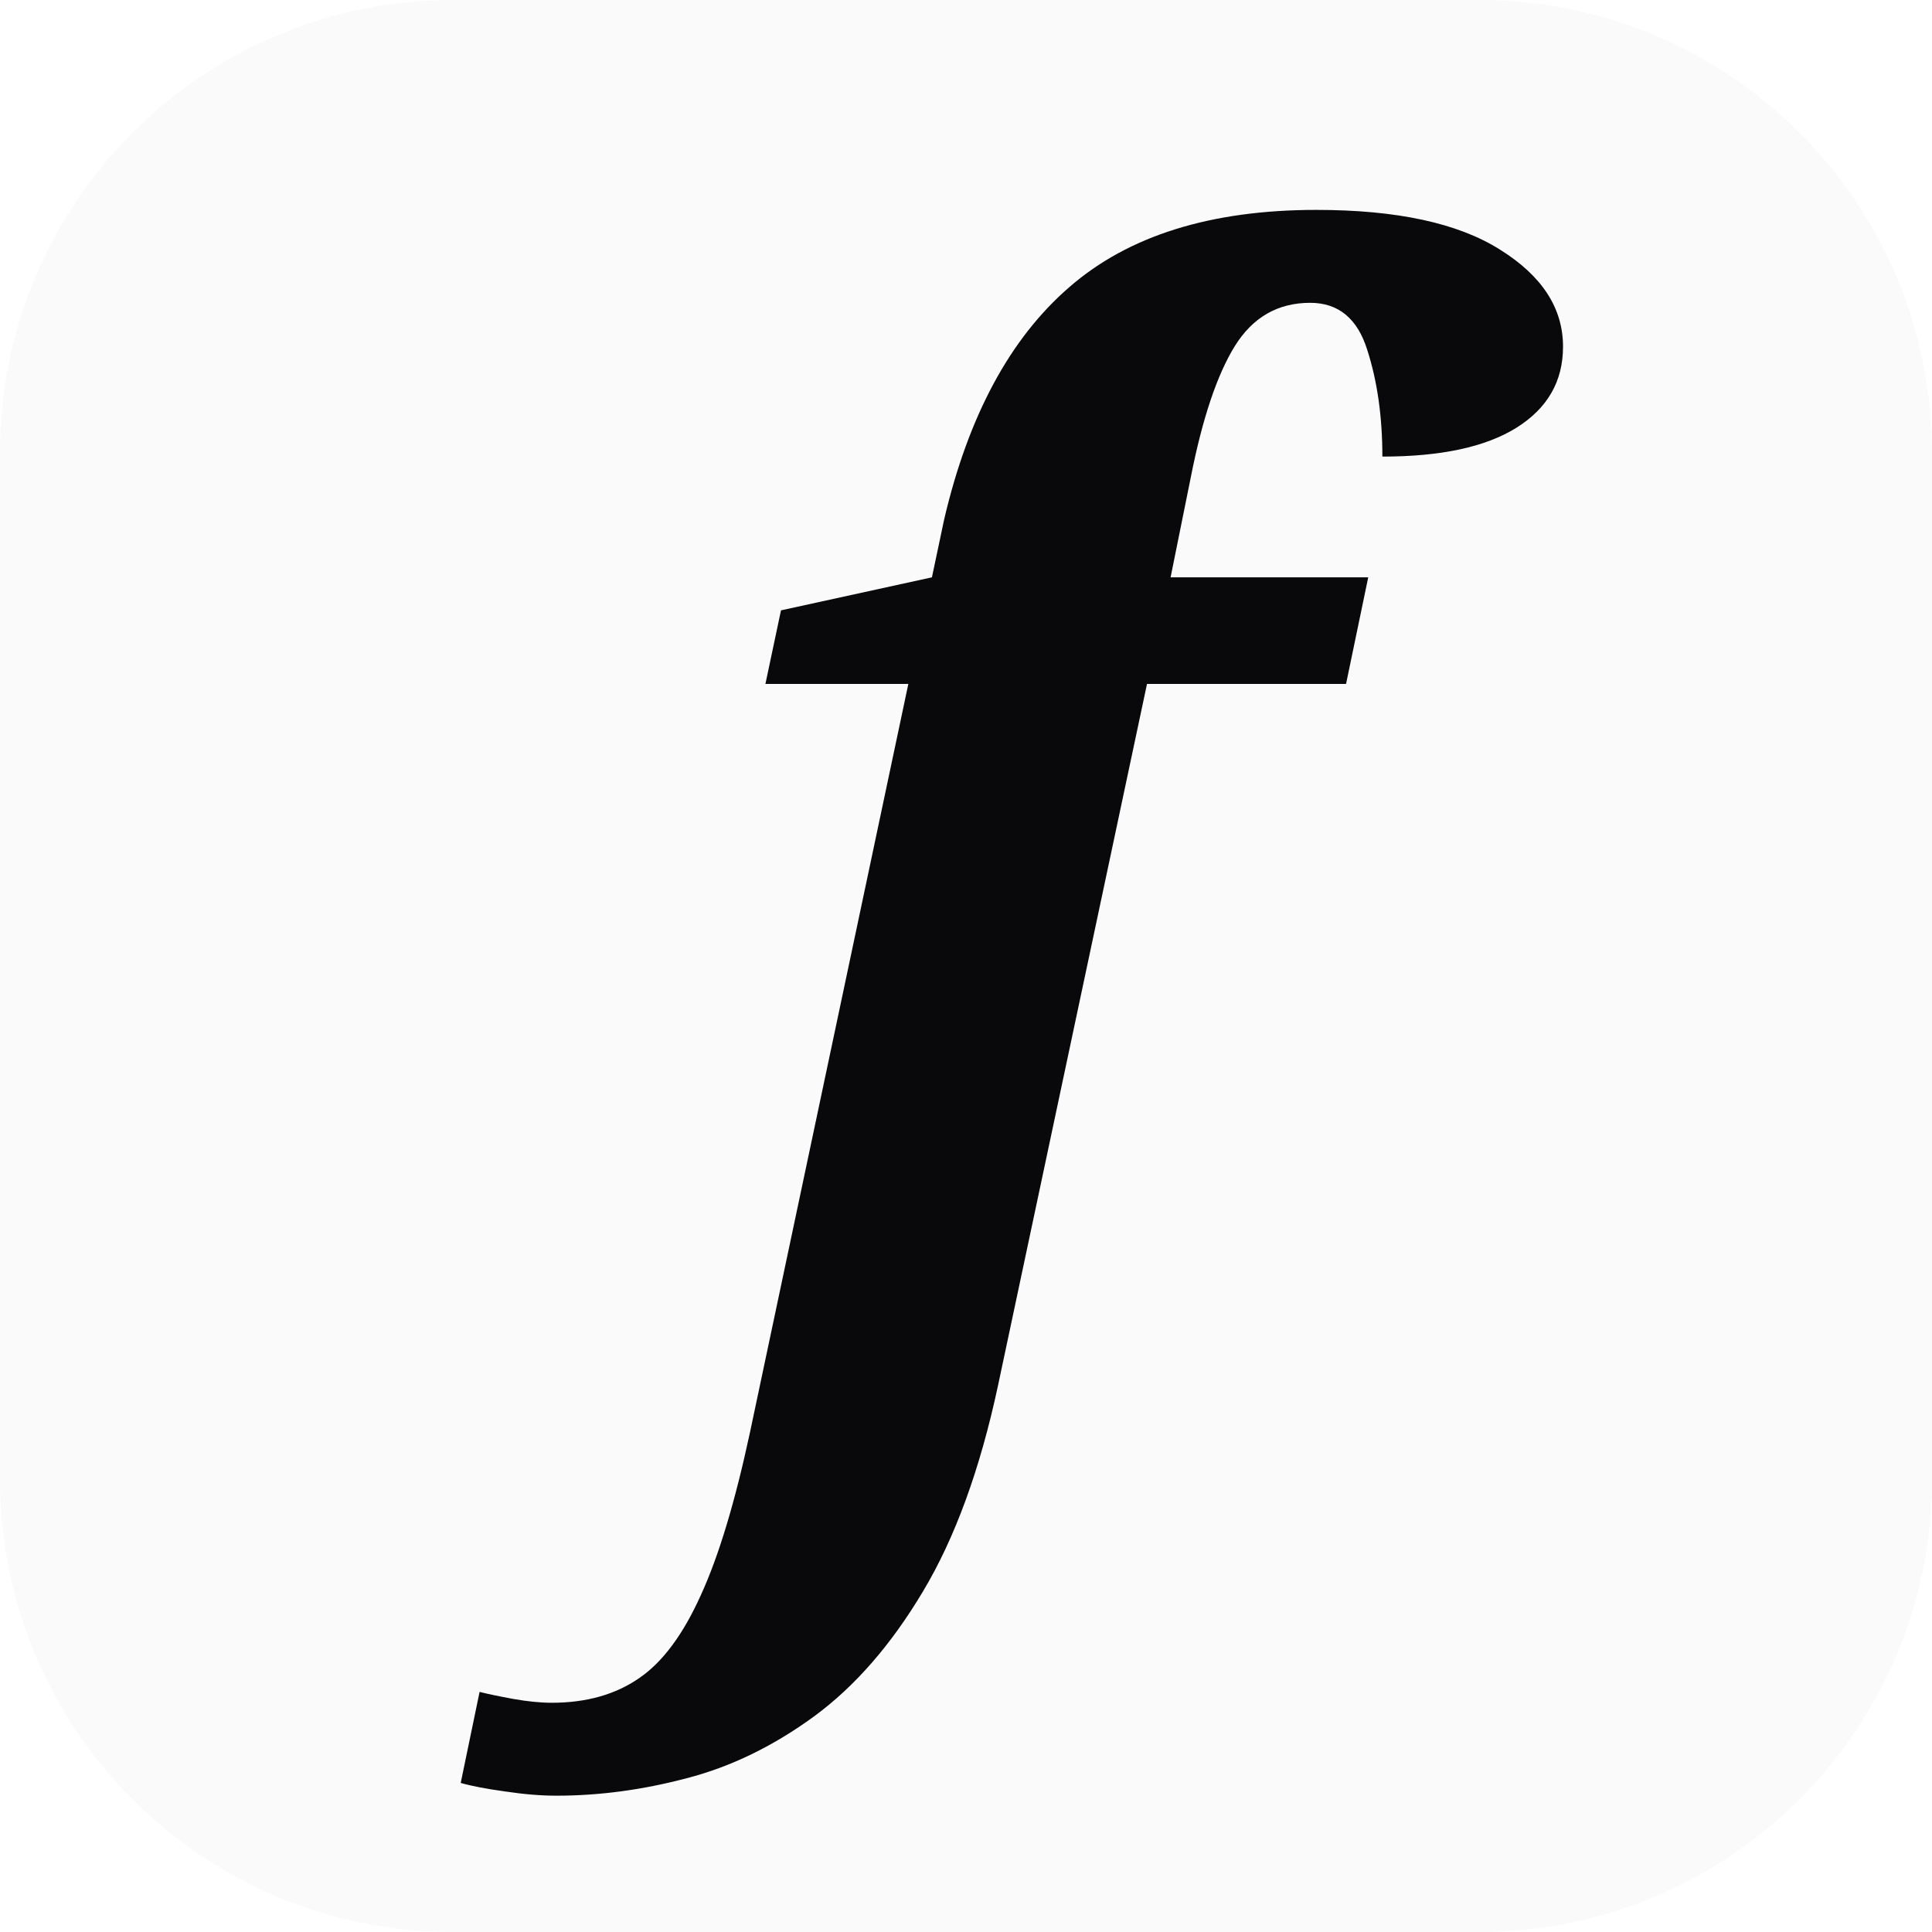
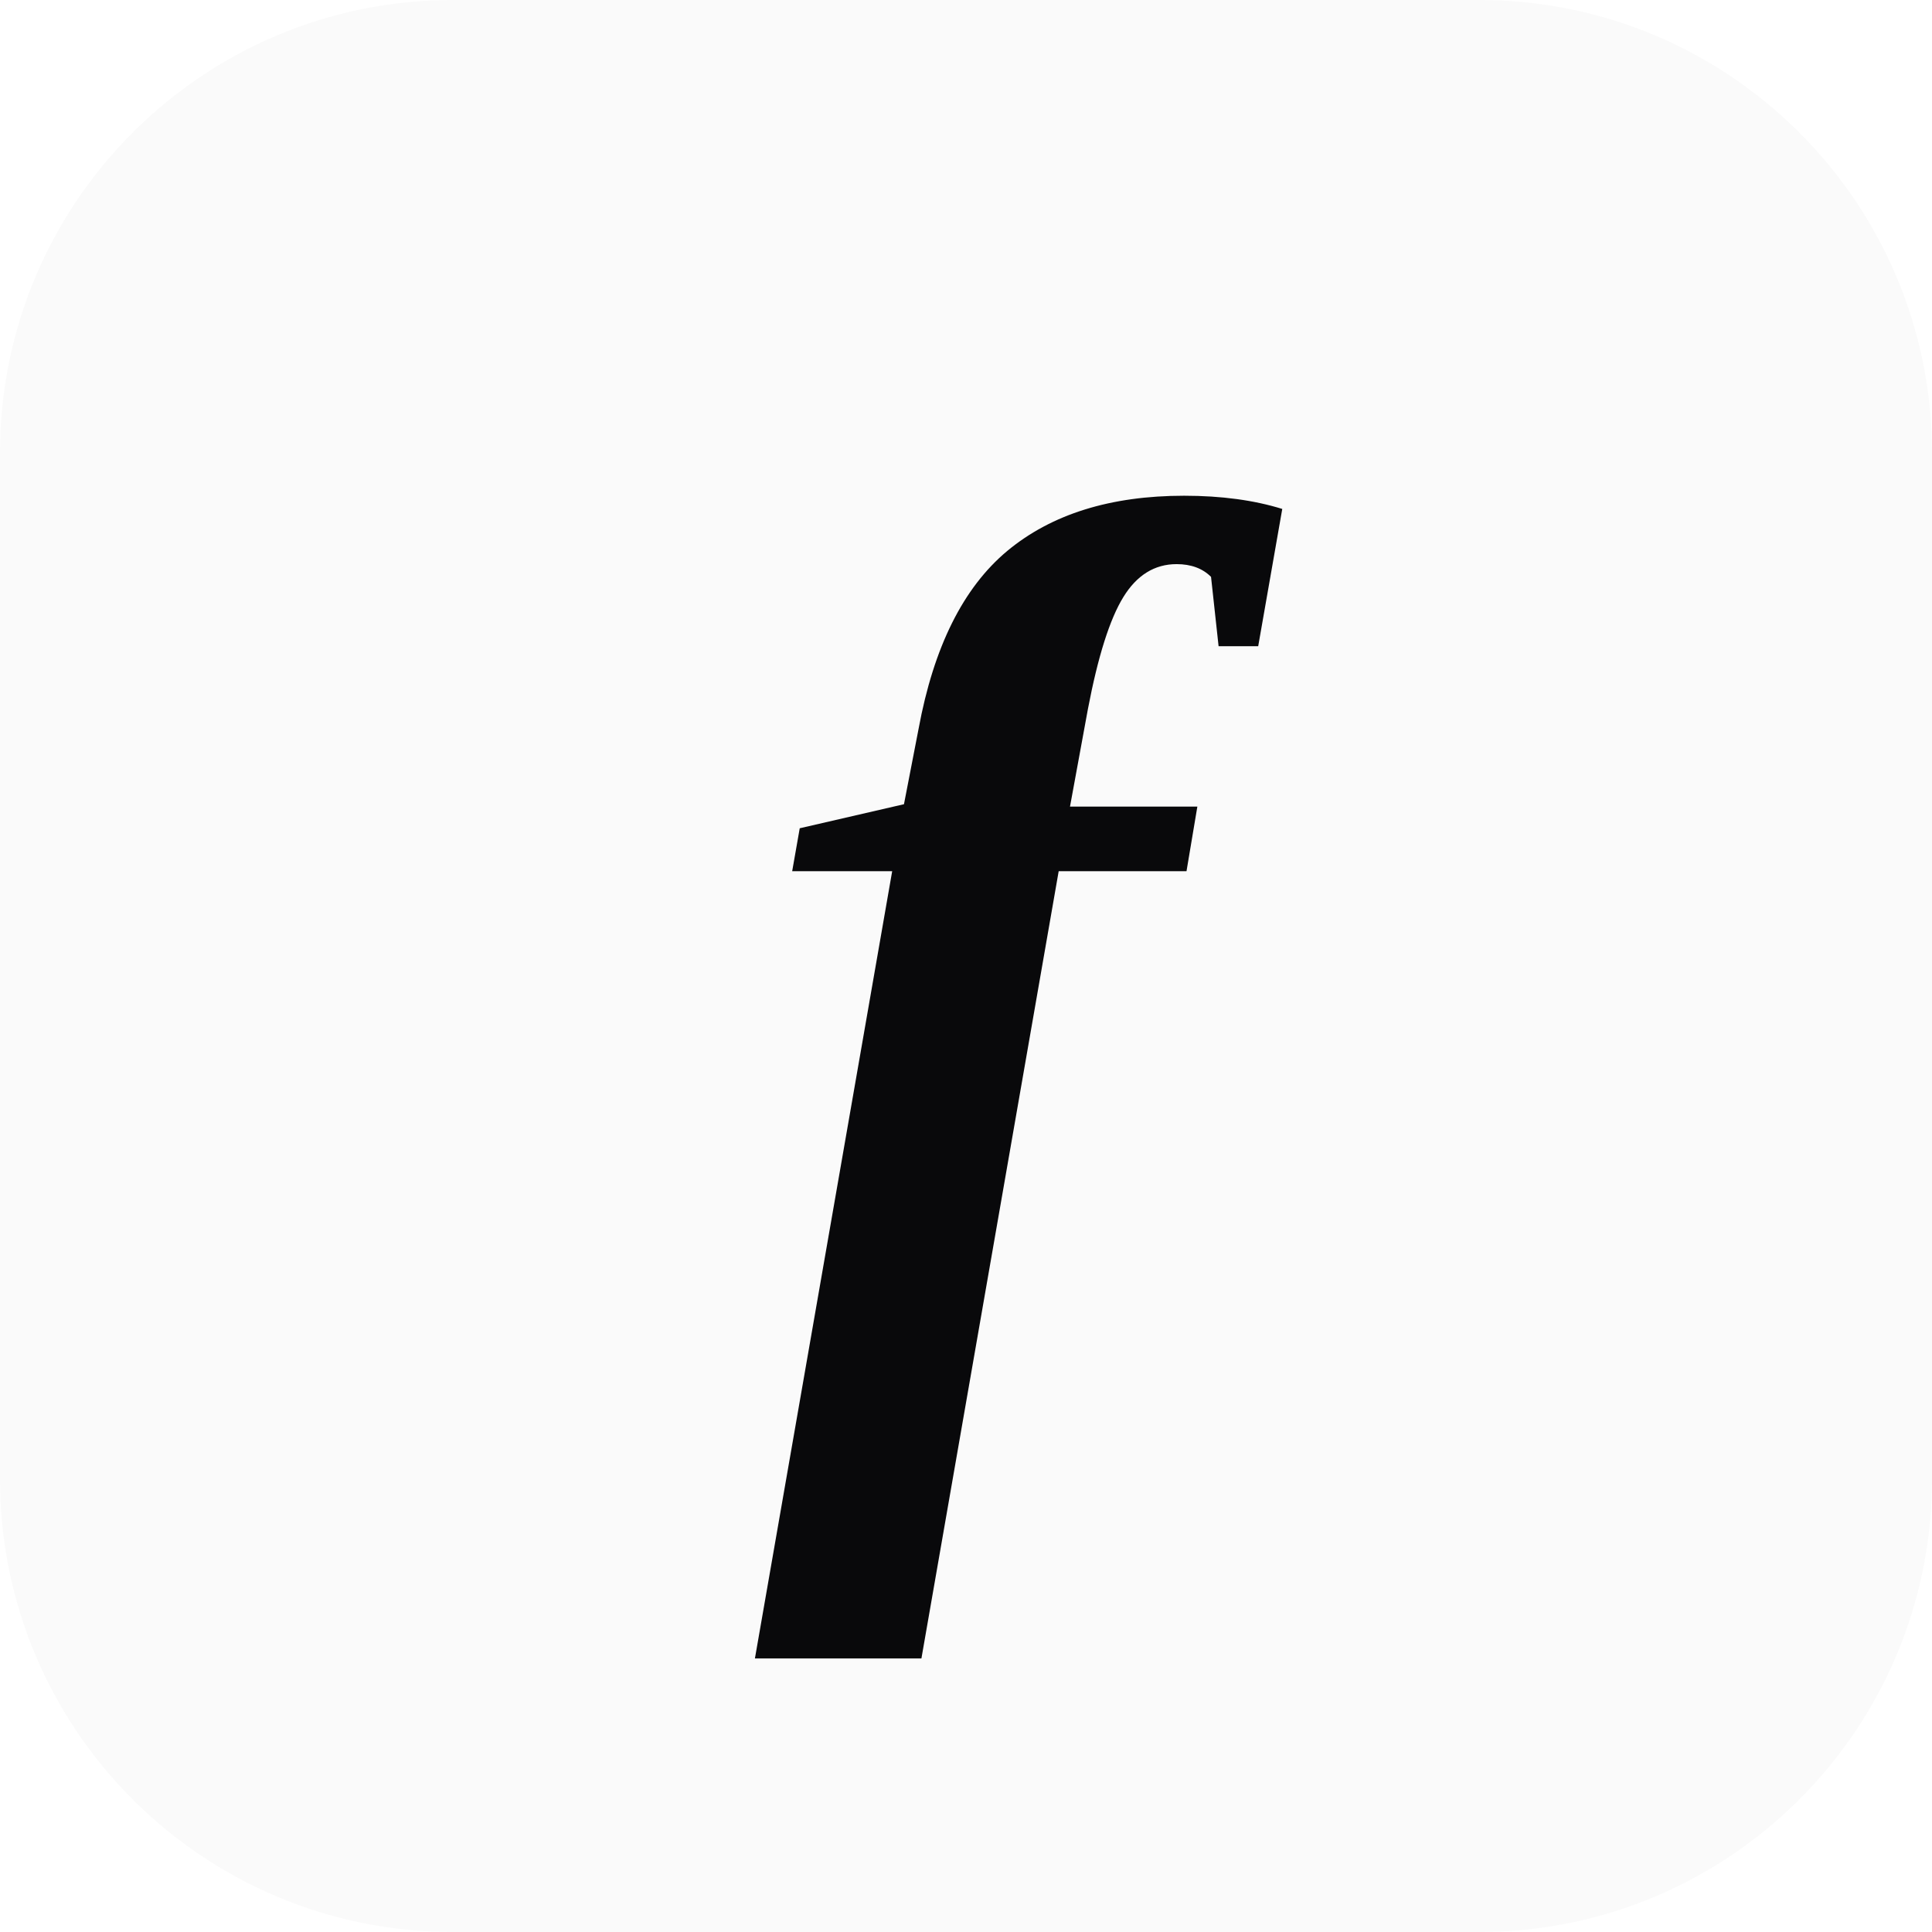
<svg xmlns="http://www.w3.org/2000/svg" viewBox="0 0 64 64" width="64" height="64">
  <rect width="64" height="64" rx="15" fill="#fafafa" />
-   <text x="33" y="47" text-anchor="middle" font-family="'Snell Roundhand','Brush Script MT','Apple Chancery','Segoe Script',Georgia,serif" font-style="italic" font-weight="700" font-size="52" fill="#09090b">f</text>
+   <text x="32" y="46" text-anchor="middle" font-family="Georgia,'Times New Roman',serif" font-style="italic" font-weight="700" font-size="42" fill="#09090b">f</text>
</svg>
